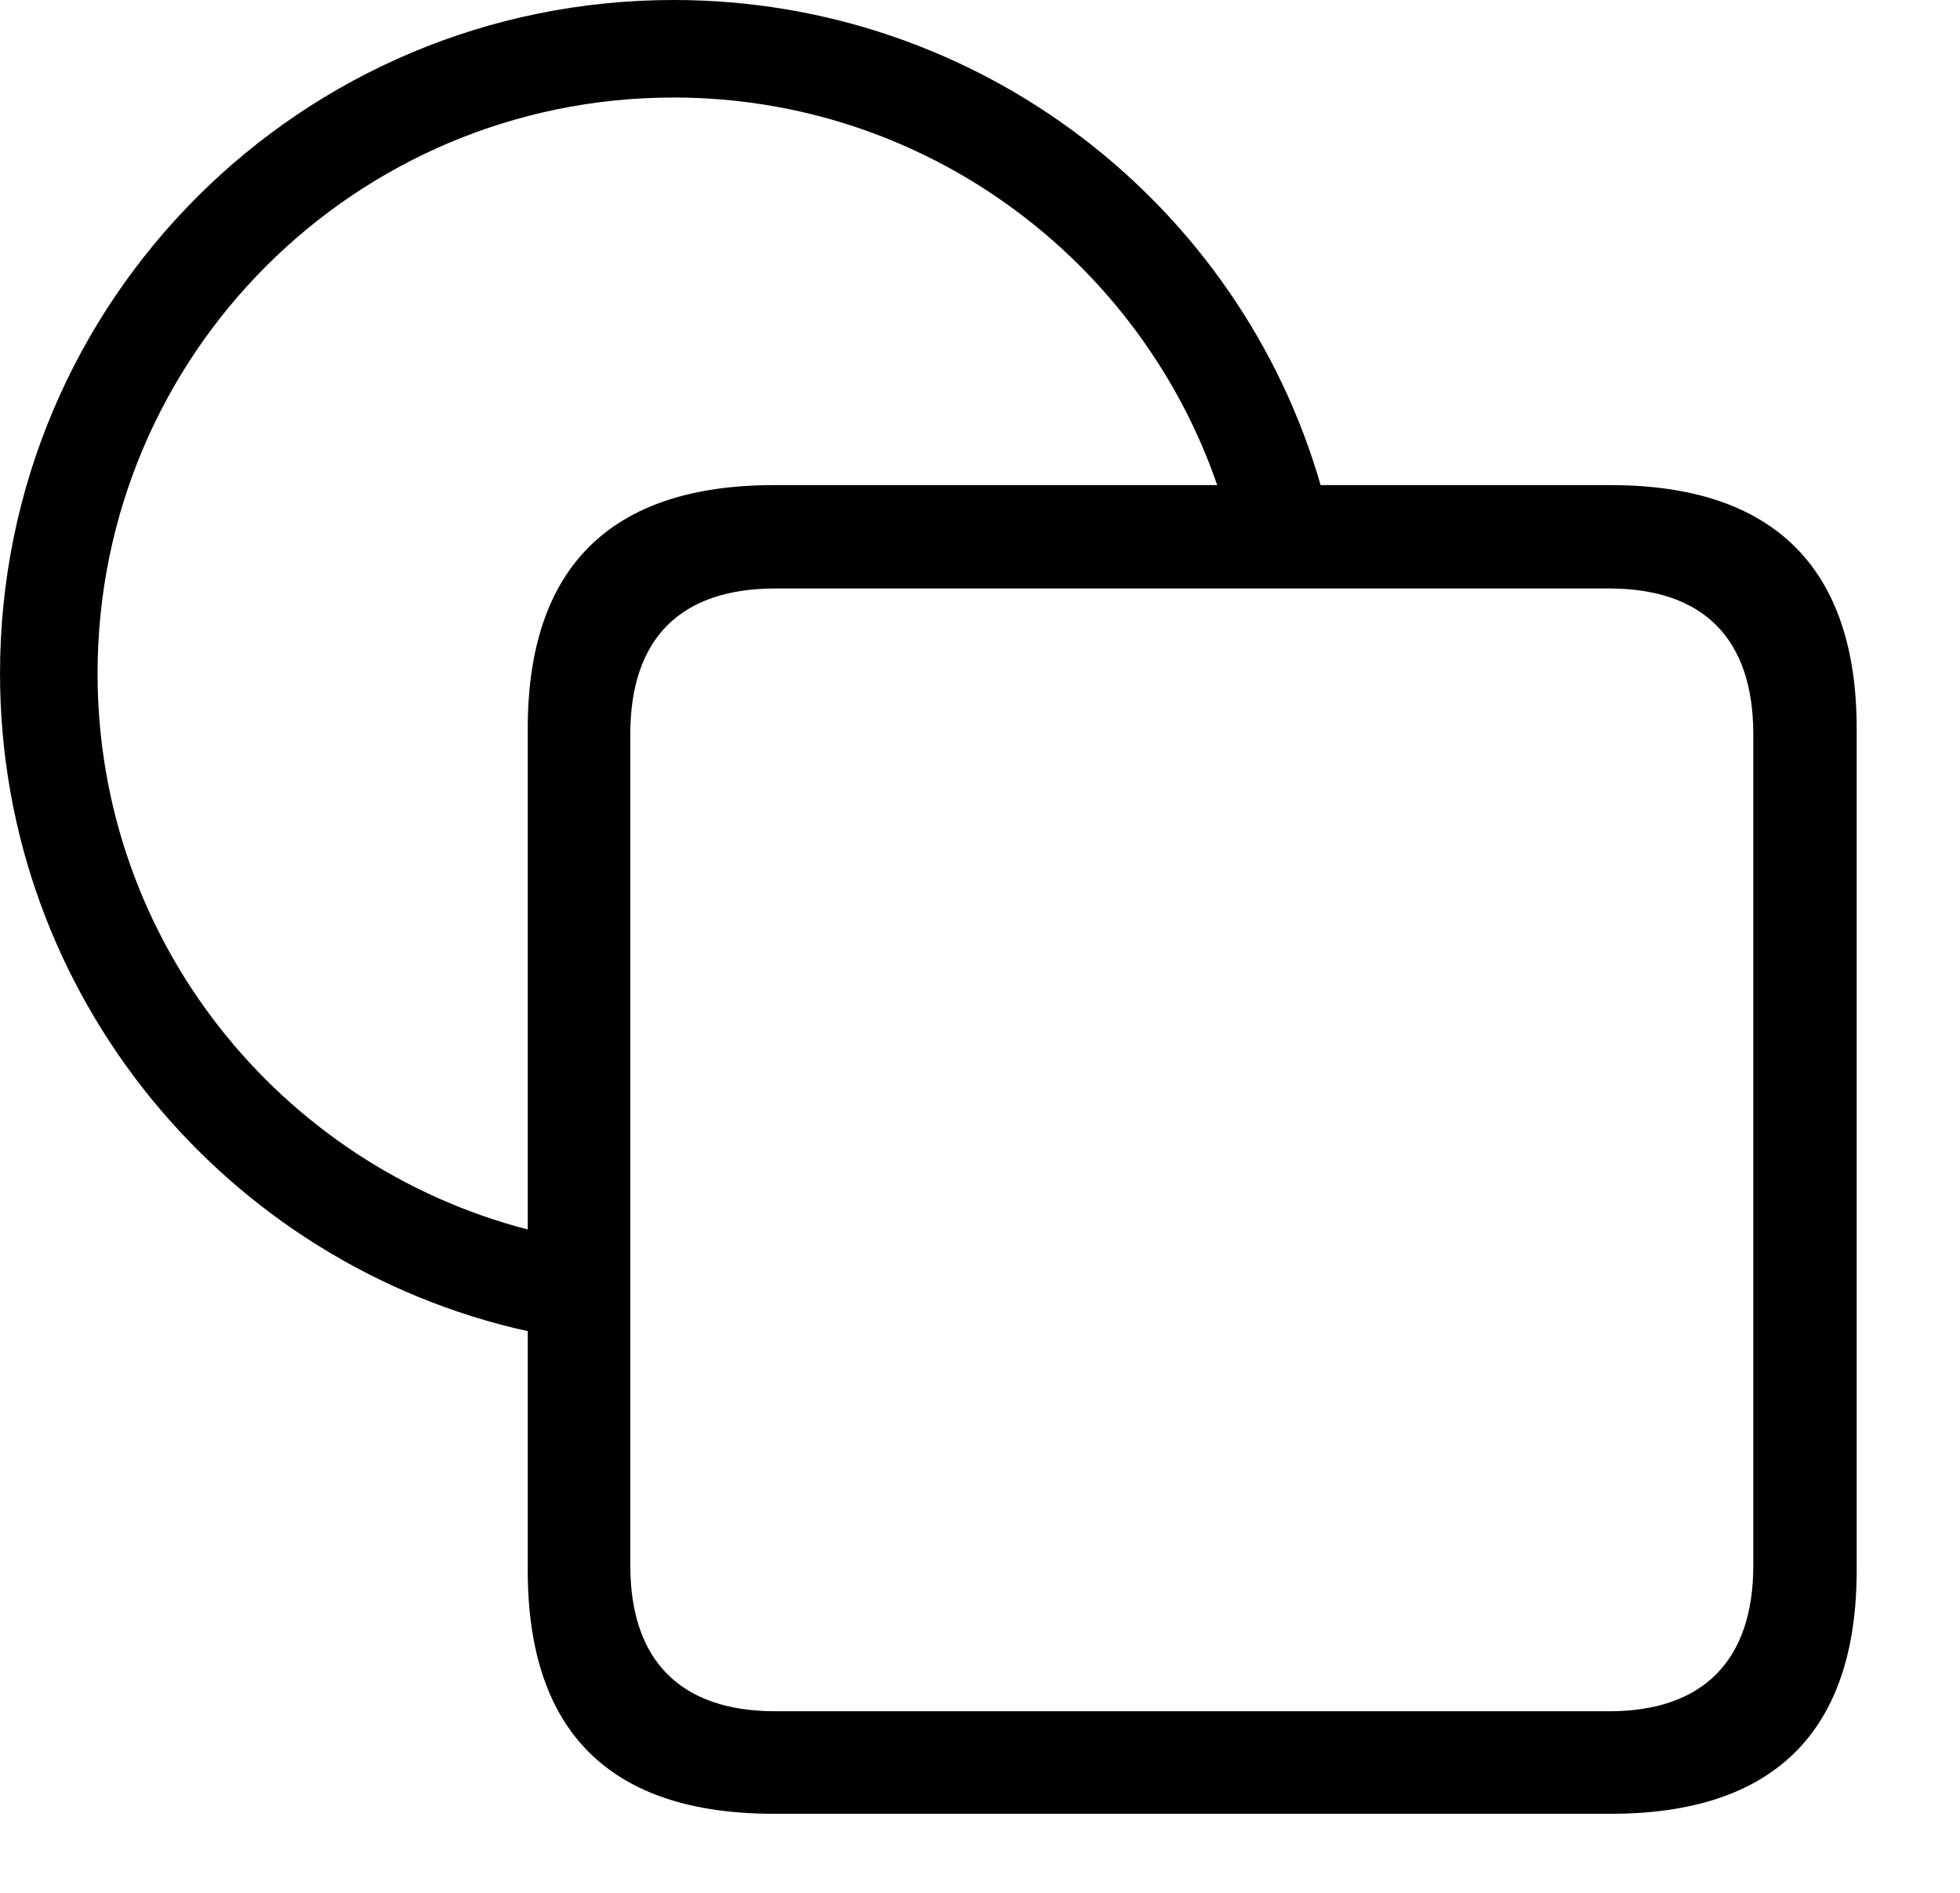
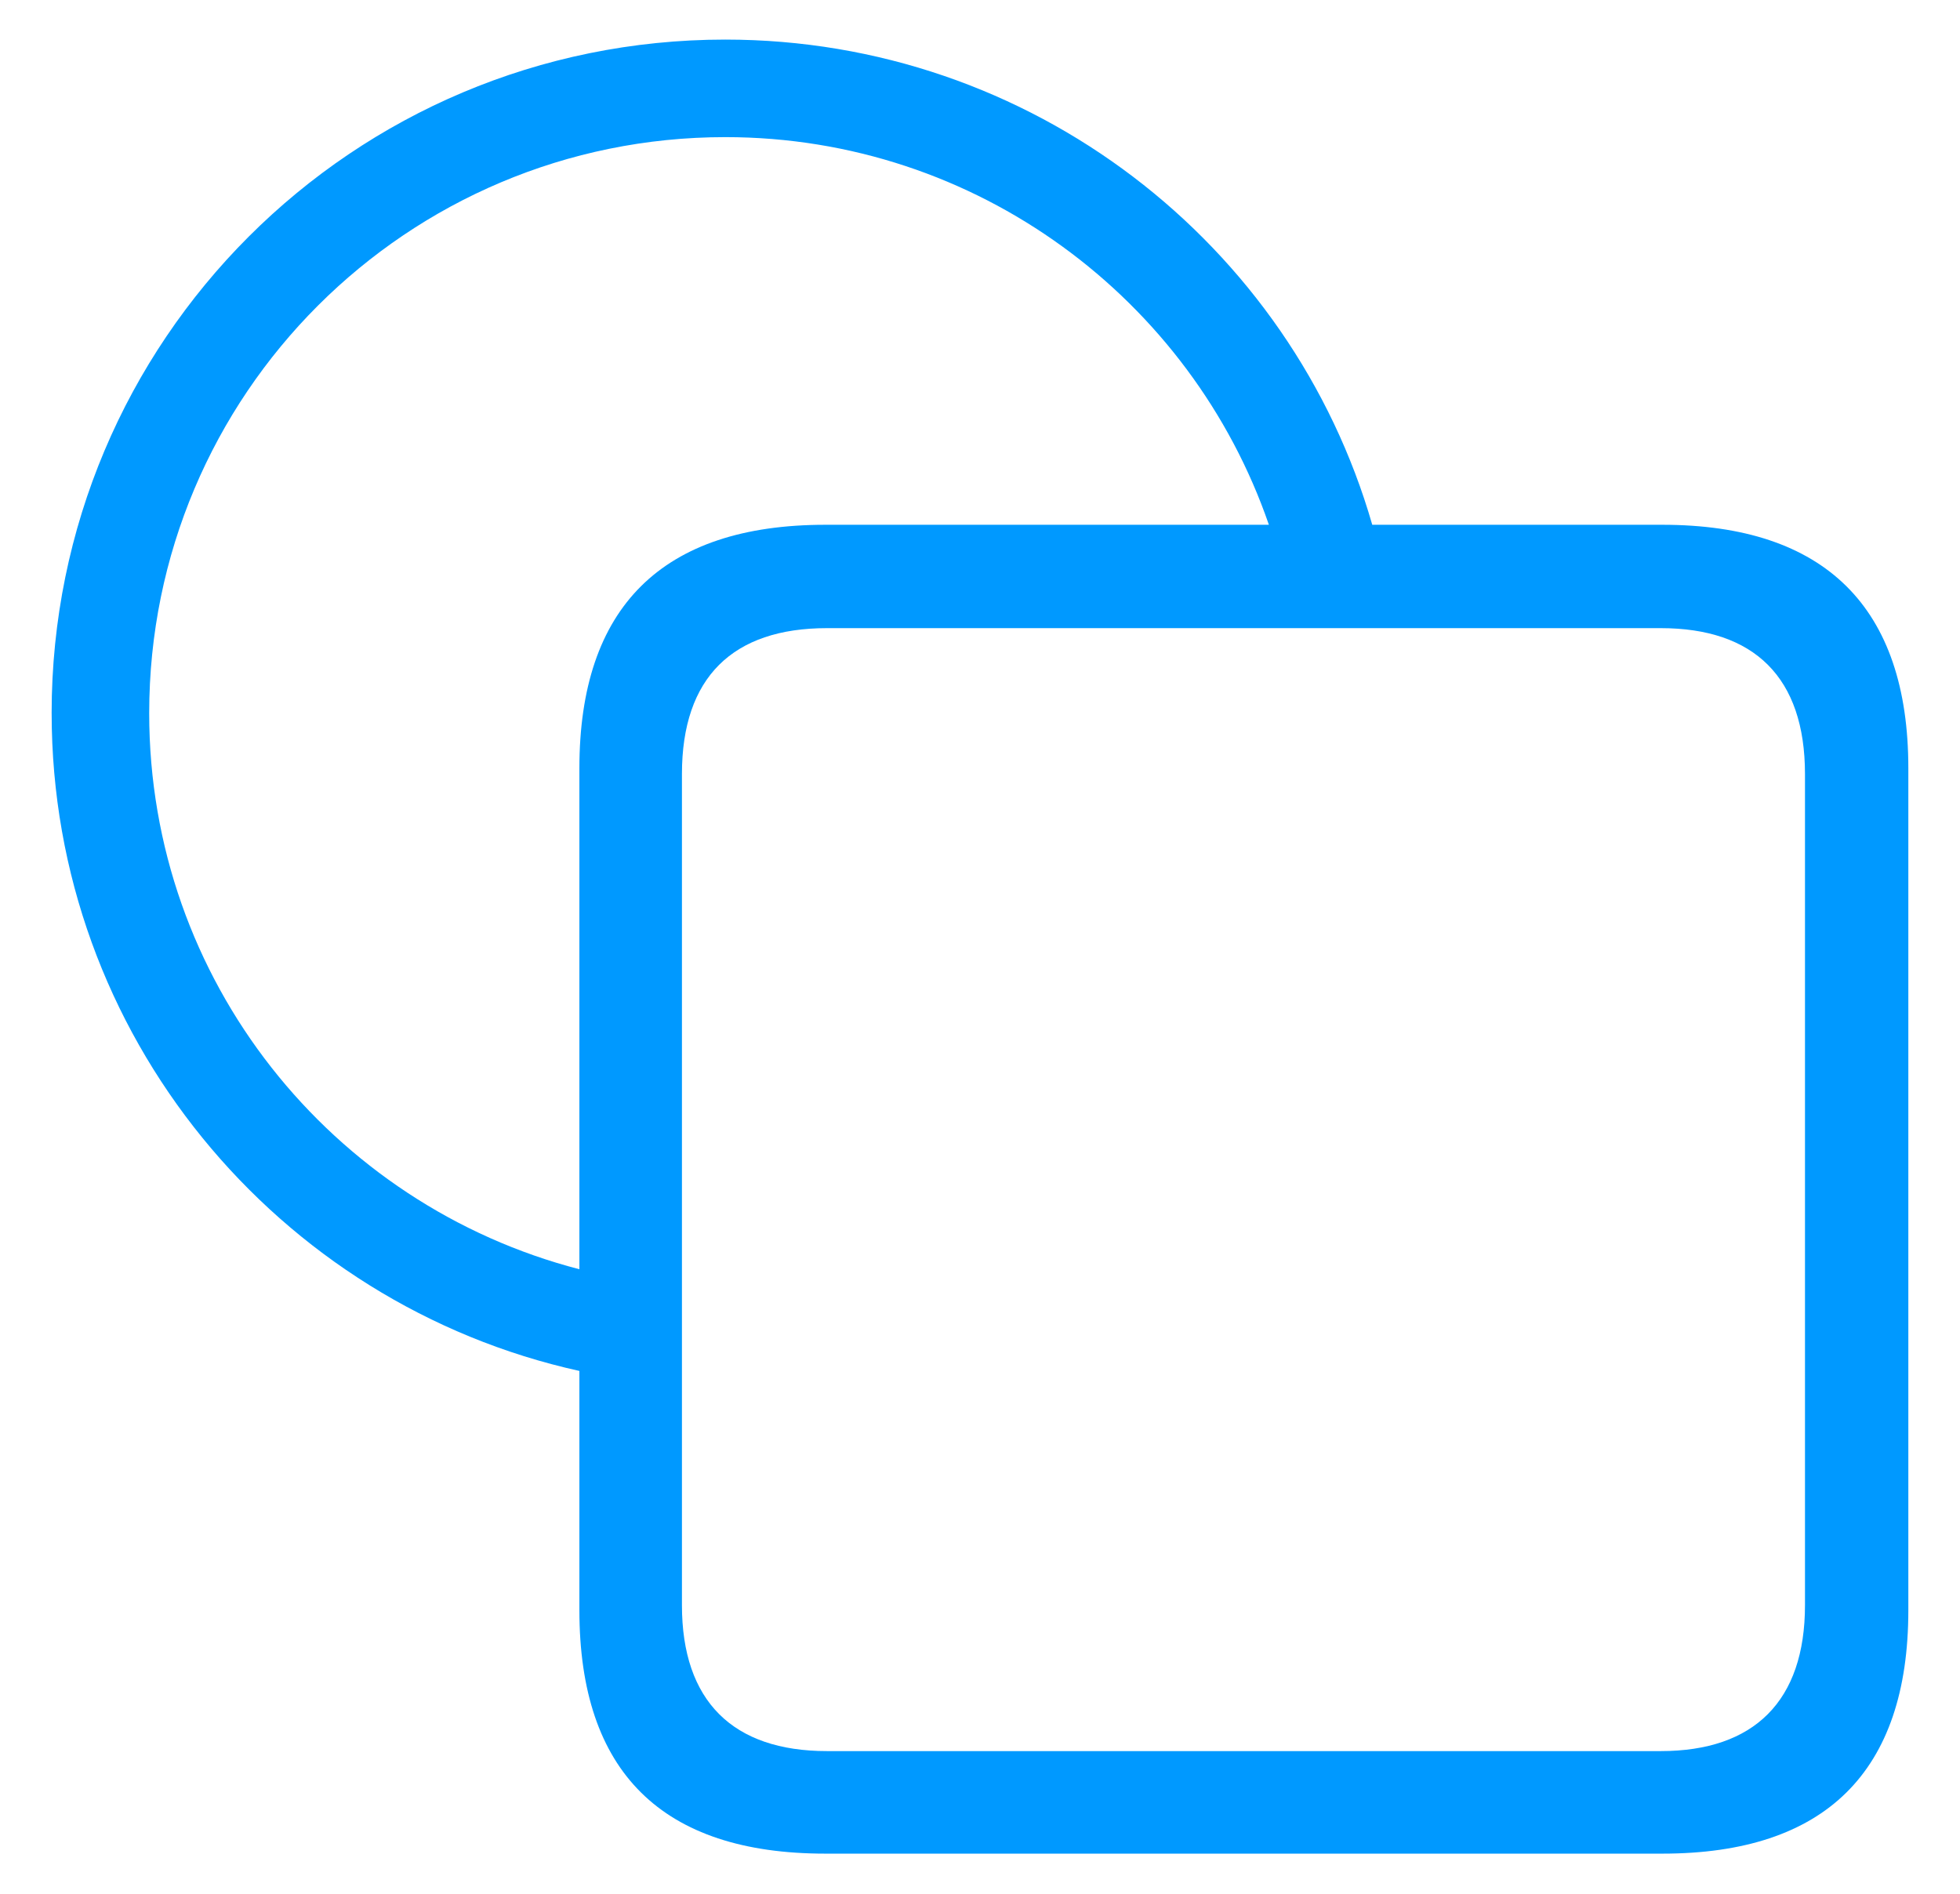
- <svg xmlns="http://www.w3.org/2000/svg" viewBox="0 0 114.79 110.888" version="1.1" class="sc-iyp18k-0 bmhQzV glyph-box" style="height: 18.885px; width: 19.55px;">
-   <g transform="matrix(1 0 0 1 -8.740278 90.67383)">
-     <path d="M8.74-51.221C8.74-32.373 21.973-16.602 39.648-12.695L39.648 1.318C39.648 10.791 44.482 15.576 54.053 15.576L103.076 15.576C112.598 15.576 117.48 10.791 117.48 1.318L117.48-47.998C117.48-57.422 112.598-62.256 103.076-62.256L86.084-62.256C81.348-78.711 66.113-90.674 48.193-90.674C26.367-90.674 8.74-73.047 8.74-51.221ZM14.453-51.221C14.453-69.873 29.541-84.961 48.193-84.961C62.94-84.961 75.488-75.439 80.029-62.256L54.053-62.256C44.482-62.256 39.648-57.422 39.648-47.998L39.648-18.652C25.146-22.412 14.453-35.547 14.453-51.221ZM54.15 9.57C48.633 9.57 45.654 6.641 45.654 1.025L45.654-47.656C45.654-53.32 48.633-56.201 54.15-56.201L102.979-56.201C108.447-56.201 111.426-53.32 111.426-47.656L111.426 1.025C111.426 6.641 108.447 9.57 102.979 9.57Z" />
+ <svg xmlns="http://www.w3.org/2000/svg" version="1.1" width="114.79px" height="110.888px" viewBox="0,0,256,247.297">
+   <g fill="#0099ff" fill-rule="nonzero" stroke="none" stroke-width="1" stroke-linecap="butt" stroke-linejoin="miter" stroke-miterlimit="10" stroke-dasharray="" stroke-dashoffset="0" font-family="none" font-weight="none" font-size="none" text-anchor="none" style="mix-blend-mode: normal">
+     <g transform="translate(6.74612,5.17069) scale(2.23017,2.23017)">
+       <g transform="translate(-8.74028,90.67383)">
+         <path d="M8.74,-51.221c0,18.848 13.232,34.619 30.908,38.525v14.014c0,9.473 4.834,14.258 14.404,14.258h49.023c9.522,0 14.404,-4.785 14.404,-14.258v-49.316c0,-9.424 -4.882,-14.258 -14.404,-14.258h-16.992c-4.736,-16.455 -19.971,-28.418 -37.891,-28.418c-21.826,0 -39.453,17.627 -39.453,39.453zM14.453,-51.221c0,-18.652 15.088,-33.74 33.74,-33.74c14.746,0 27.295,9.521 31.836,22.705h-25.977c-9.57,0 -14.404,4.834 -14.404,14.258v29.346c-14.502,-3.76 -25.195,-16.895 -25.195,-32.568zM54.15,9.57c-5.518,0 -8.496,-2.93 -8.496,-8.545v-48.682c0,-5.664 2.978,-8.545 8.496,-8.545h48.829c5.468,0 8.447,2.881 8.447,8.545v48.682c0,5.615 -2.979,8.545 -8.447,8.545z" />
+       </g>
+     </g>
  </g>
</svg>
